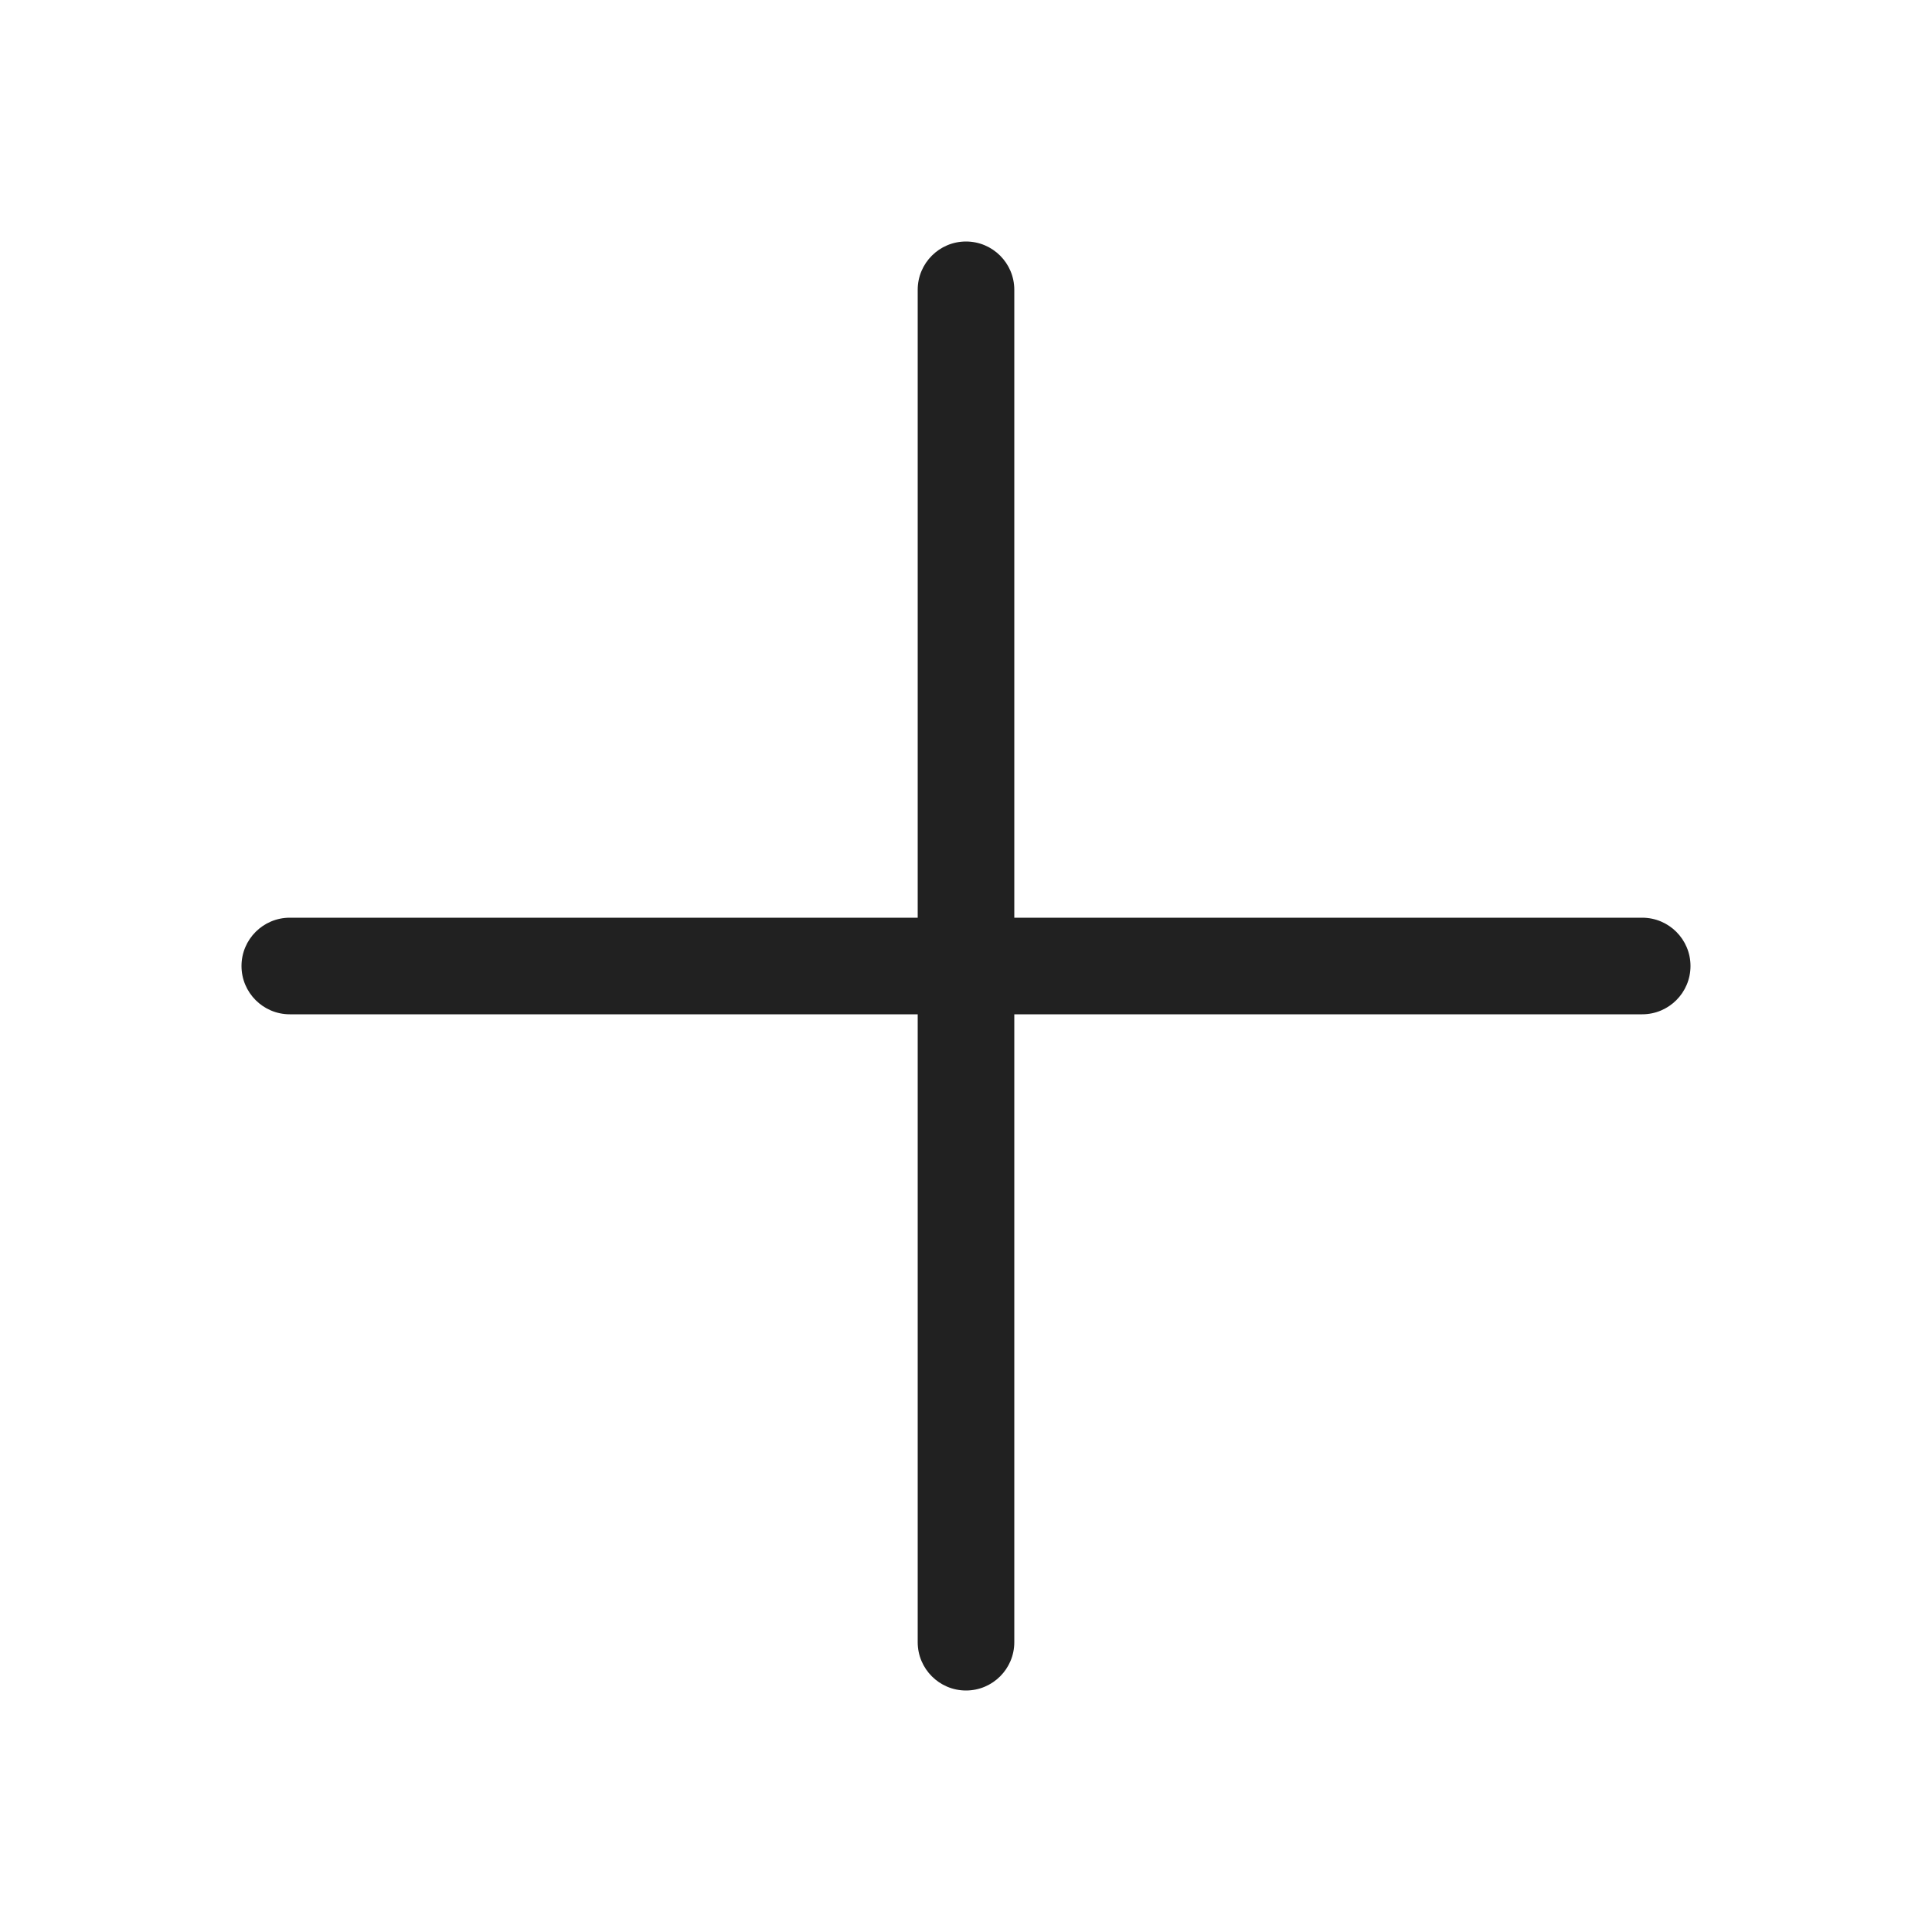
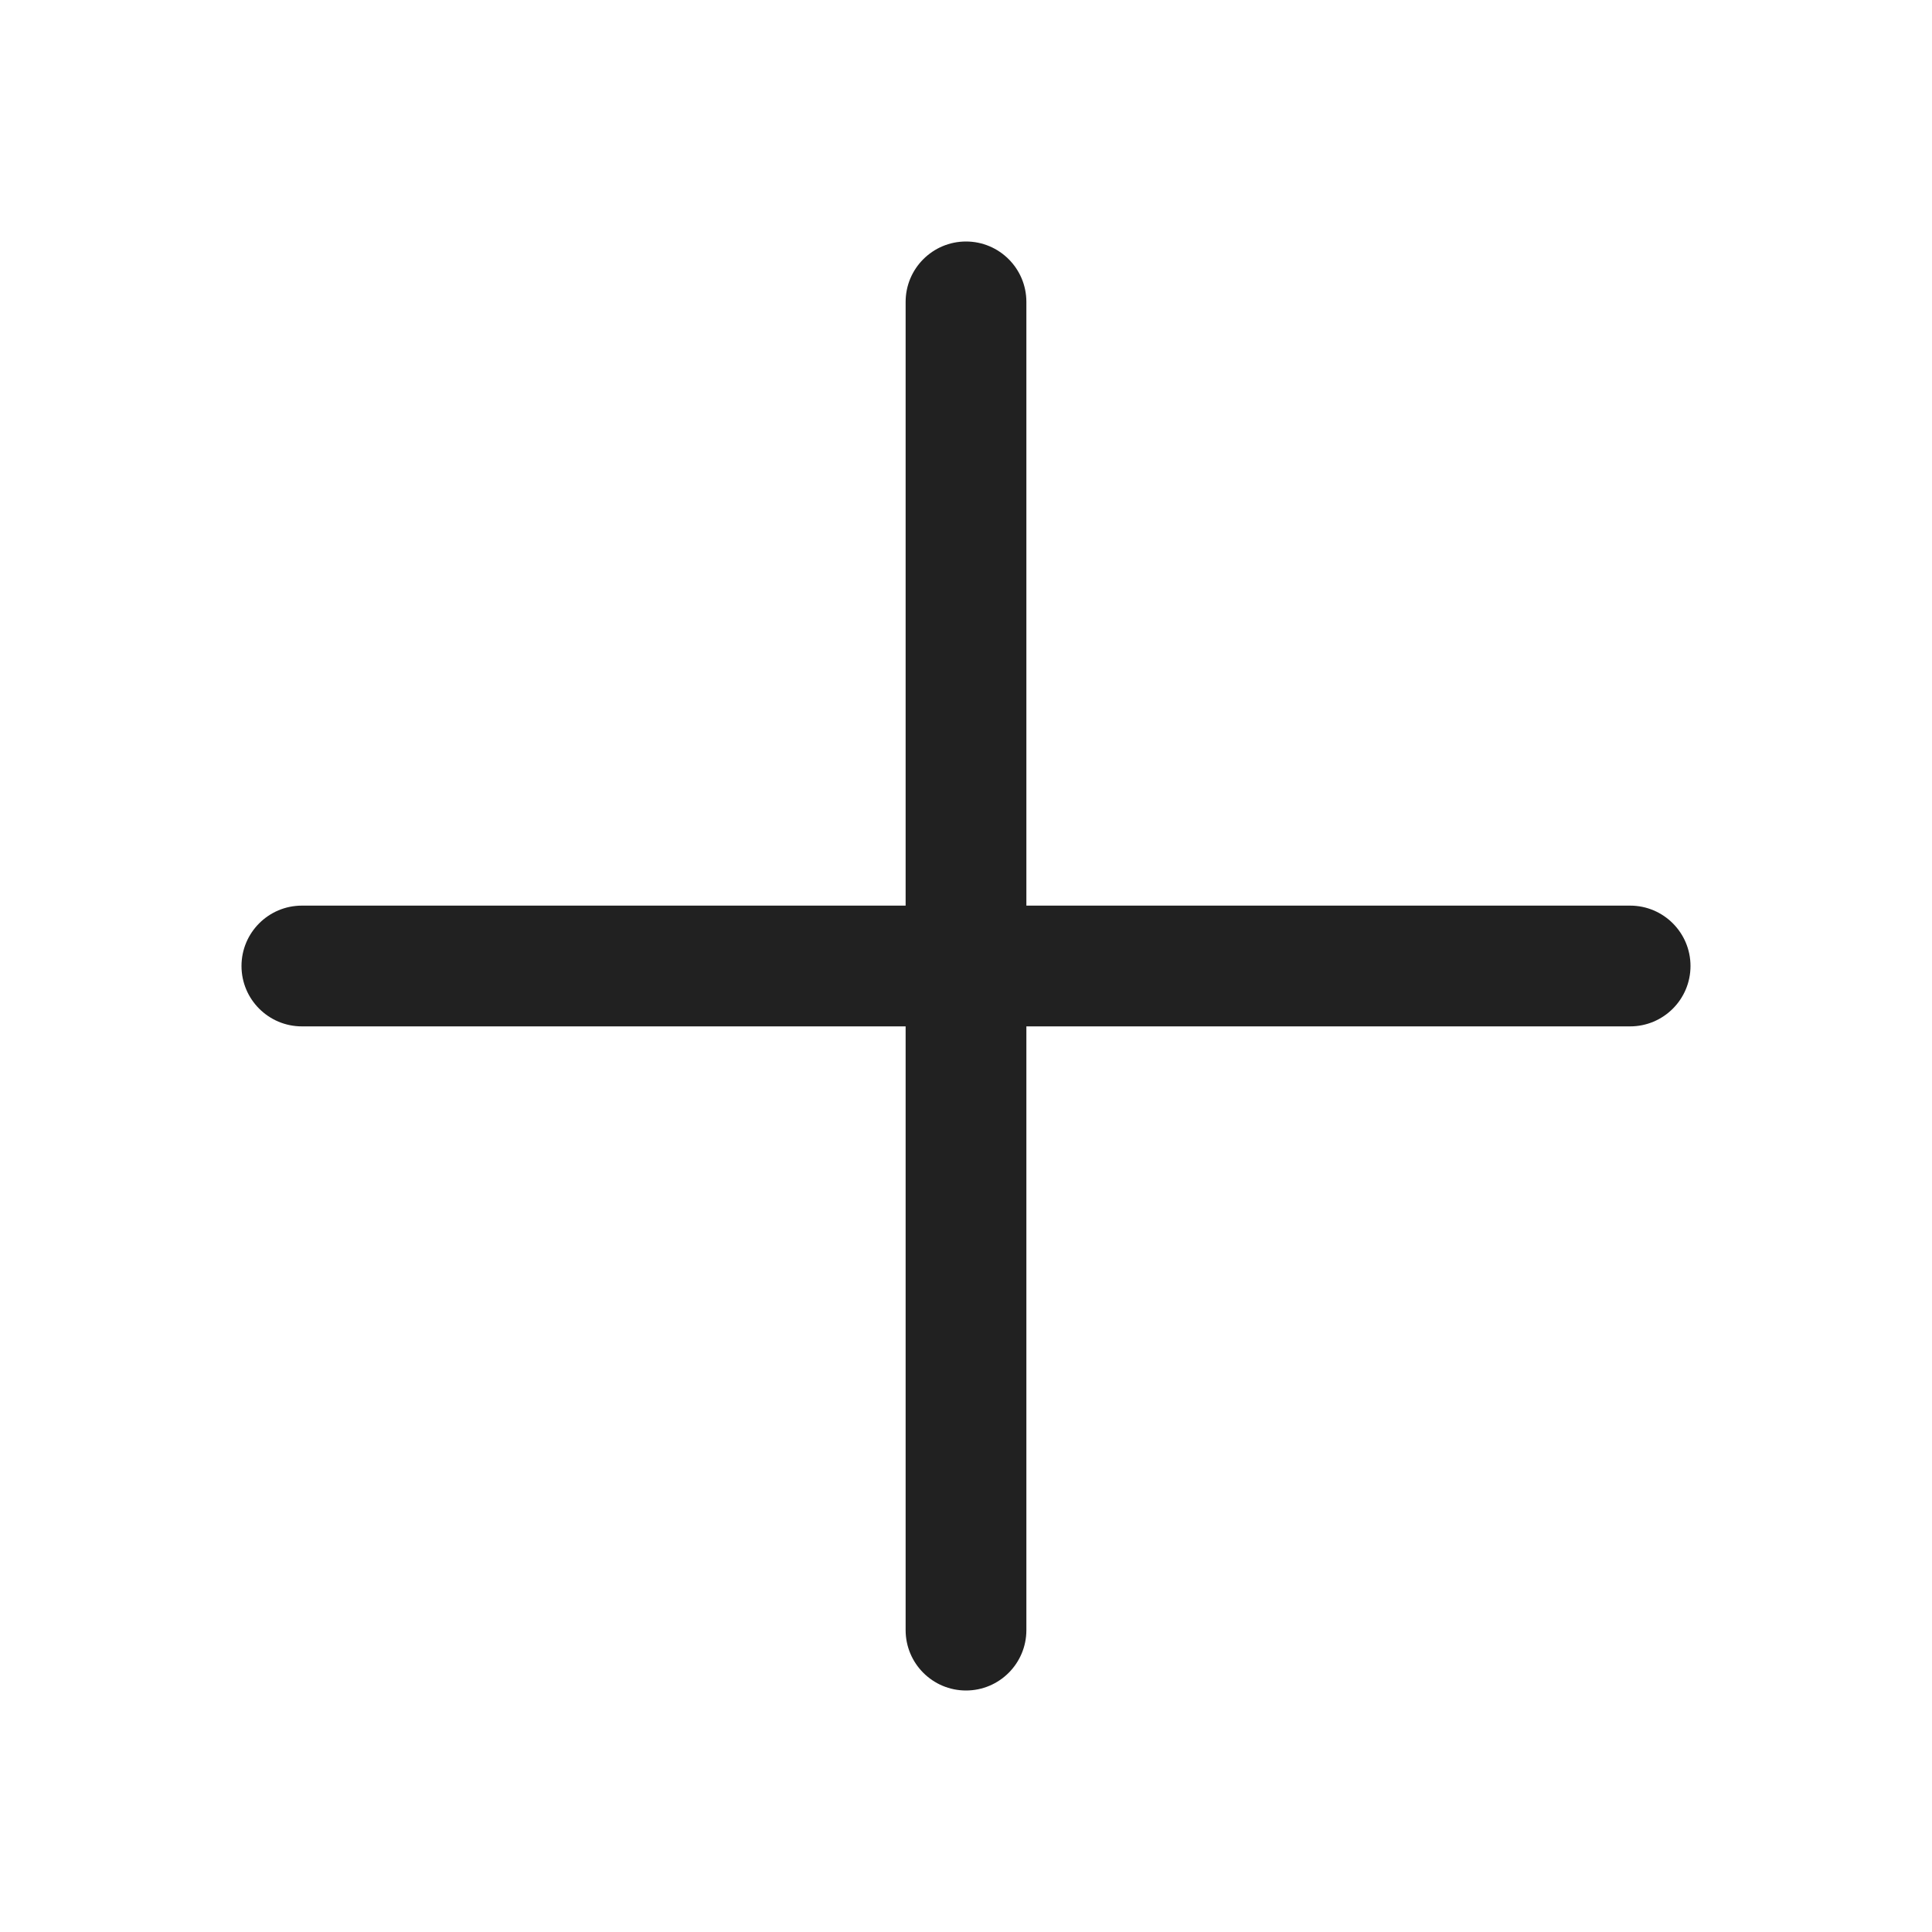
- <svg xmlns="http://www.w3.org/2000/svg" width="20" height="20" viewBox="0 0 20 20" fill="none">
-   <path d="M10 2.5C10.276 2.5 10.5 2.724 10.5 3V9.5H17C17.276 9.5 17.5 9.724 17.5 10C17.5 10.276 17.276 10.5 17 10.5H10.5V17C10.5 17.276 10.276 17.5 10 17.5C9.724 17.5 9.5 17.276 9.5 17V10.5H3C2.724 10.5 2.5 10.276 2.5 10C2.5 9.724 2.724 9.5 3 9.5H9.5V3C9.5 2.724 9.724 2.5 10 2.5Z" fill="#212121" />
+ <svg xmlns="http://www.w3.org/2000/svg" width="16" height="16" viewBox="0 0 16 16" fill="none">
+   <path d="M8 2C8.276 2 8.5 2.224 8.5 2.5V7.5H13.5C13.776 7.5 14 7.724 14 8C14 8.276 13.776 8.5 13.5 8.5H8.5V13.5C8.5 13.776 8.276 14 8 14C7.724 14 7.5 13.776 7.5 13.5V8.5H2.5C2.224 8.5 2 8.276 2 8C2 7.724 2.224 7.5 2.5 7.5H7.5V2.5C7.5 2.224 7.724 2 8 2Z" fill="#212121" />
</svg>
